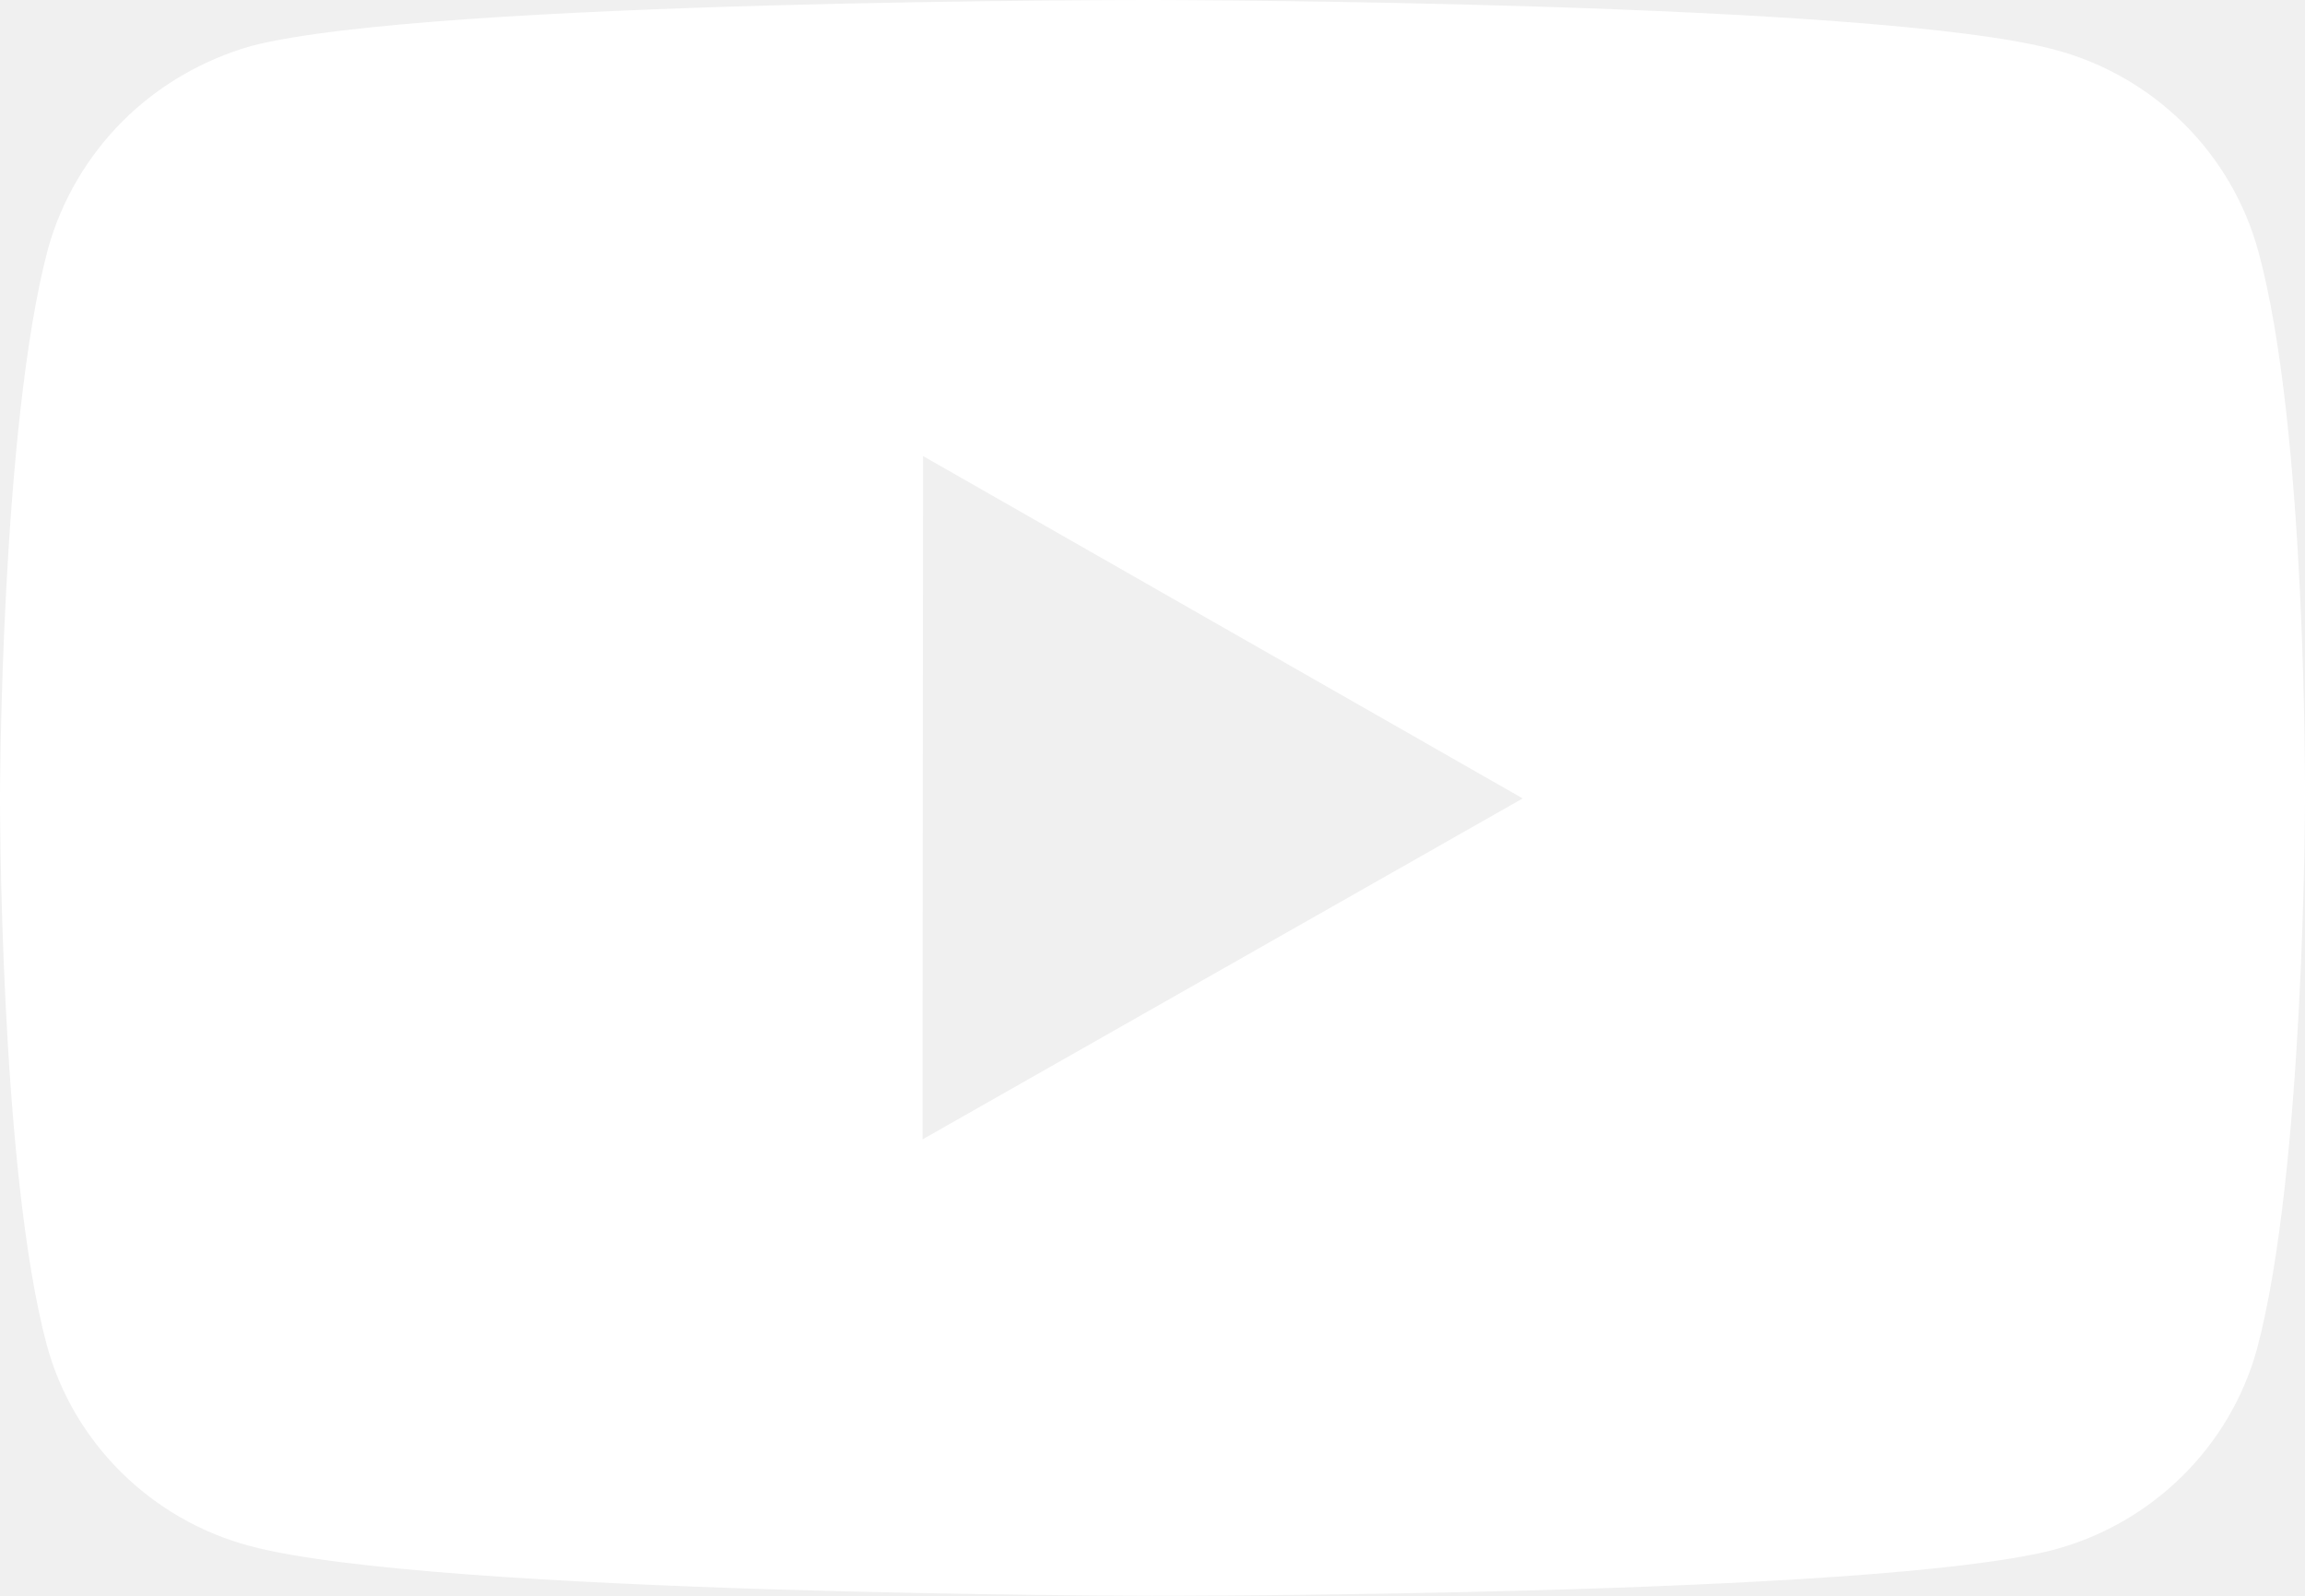
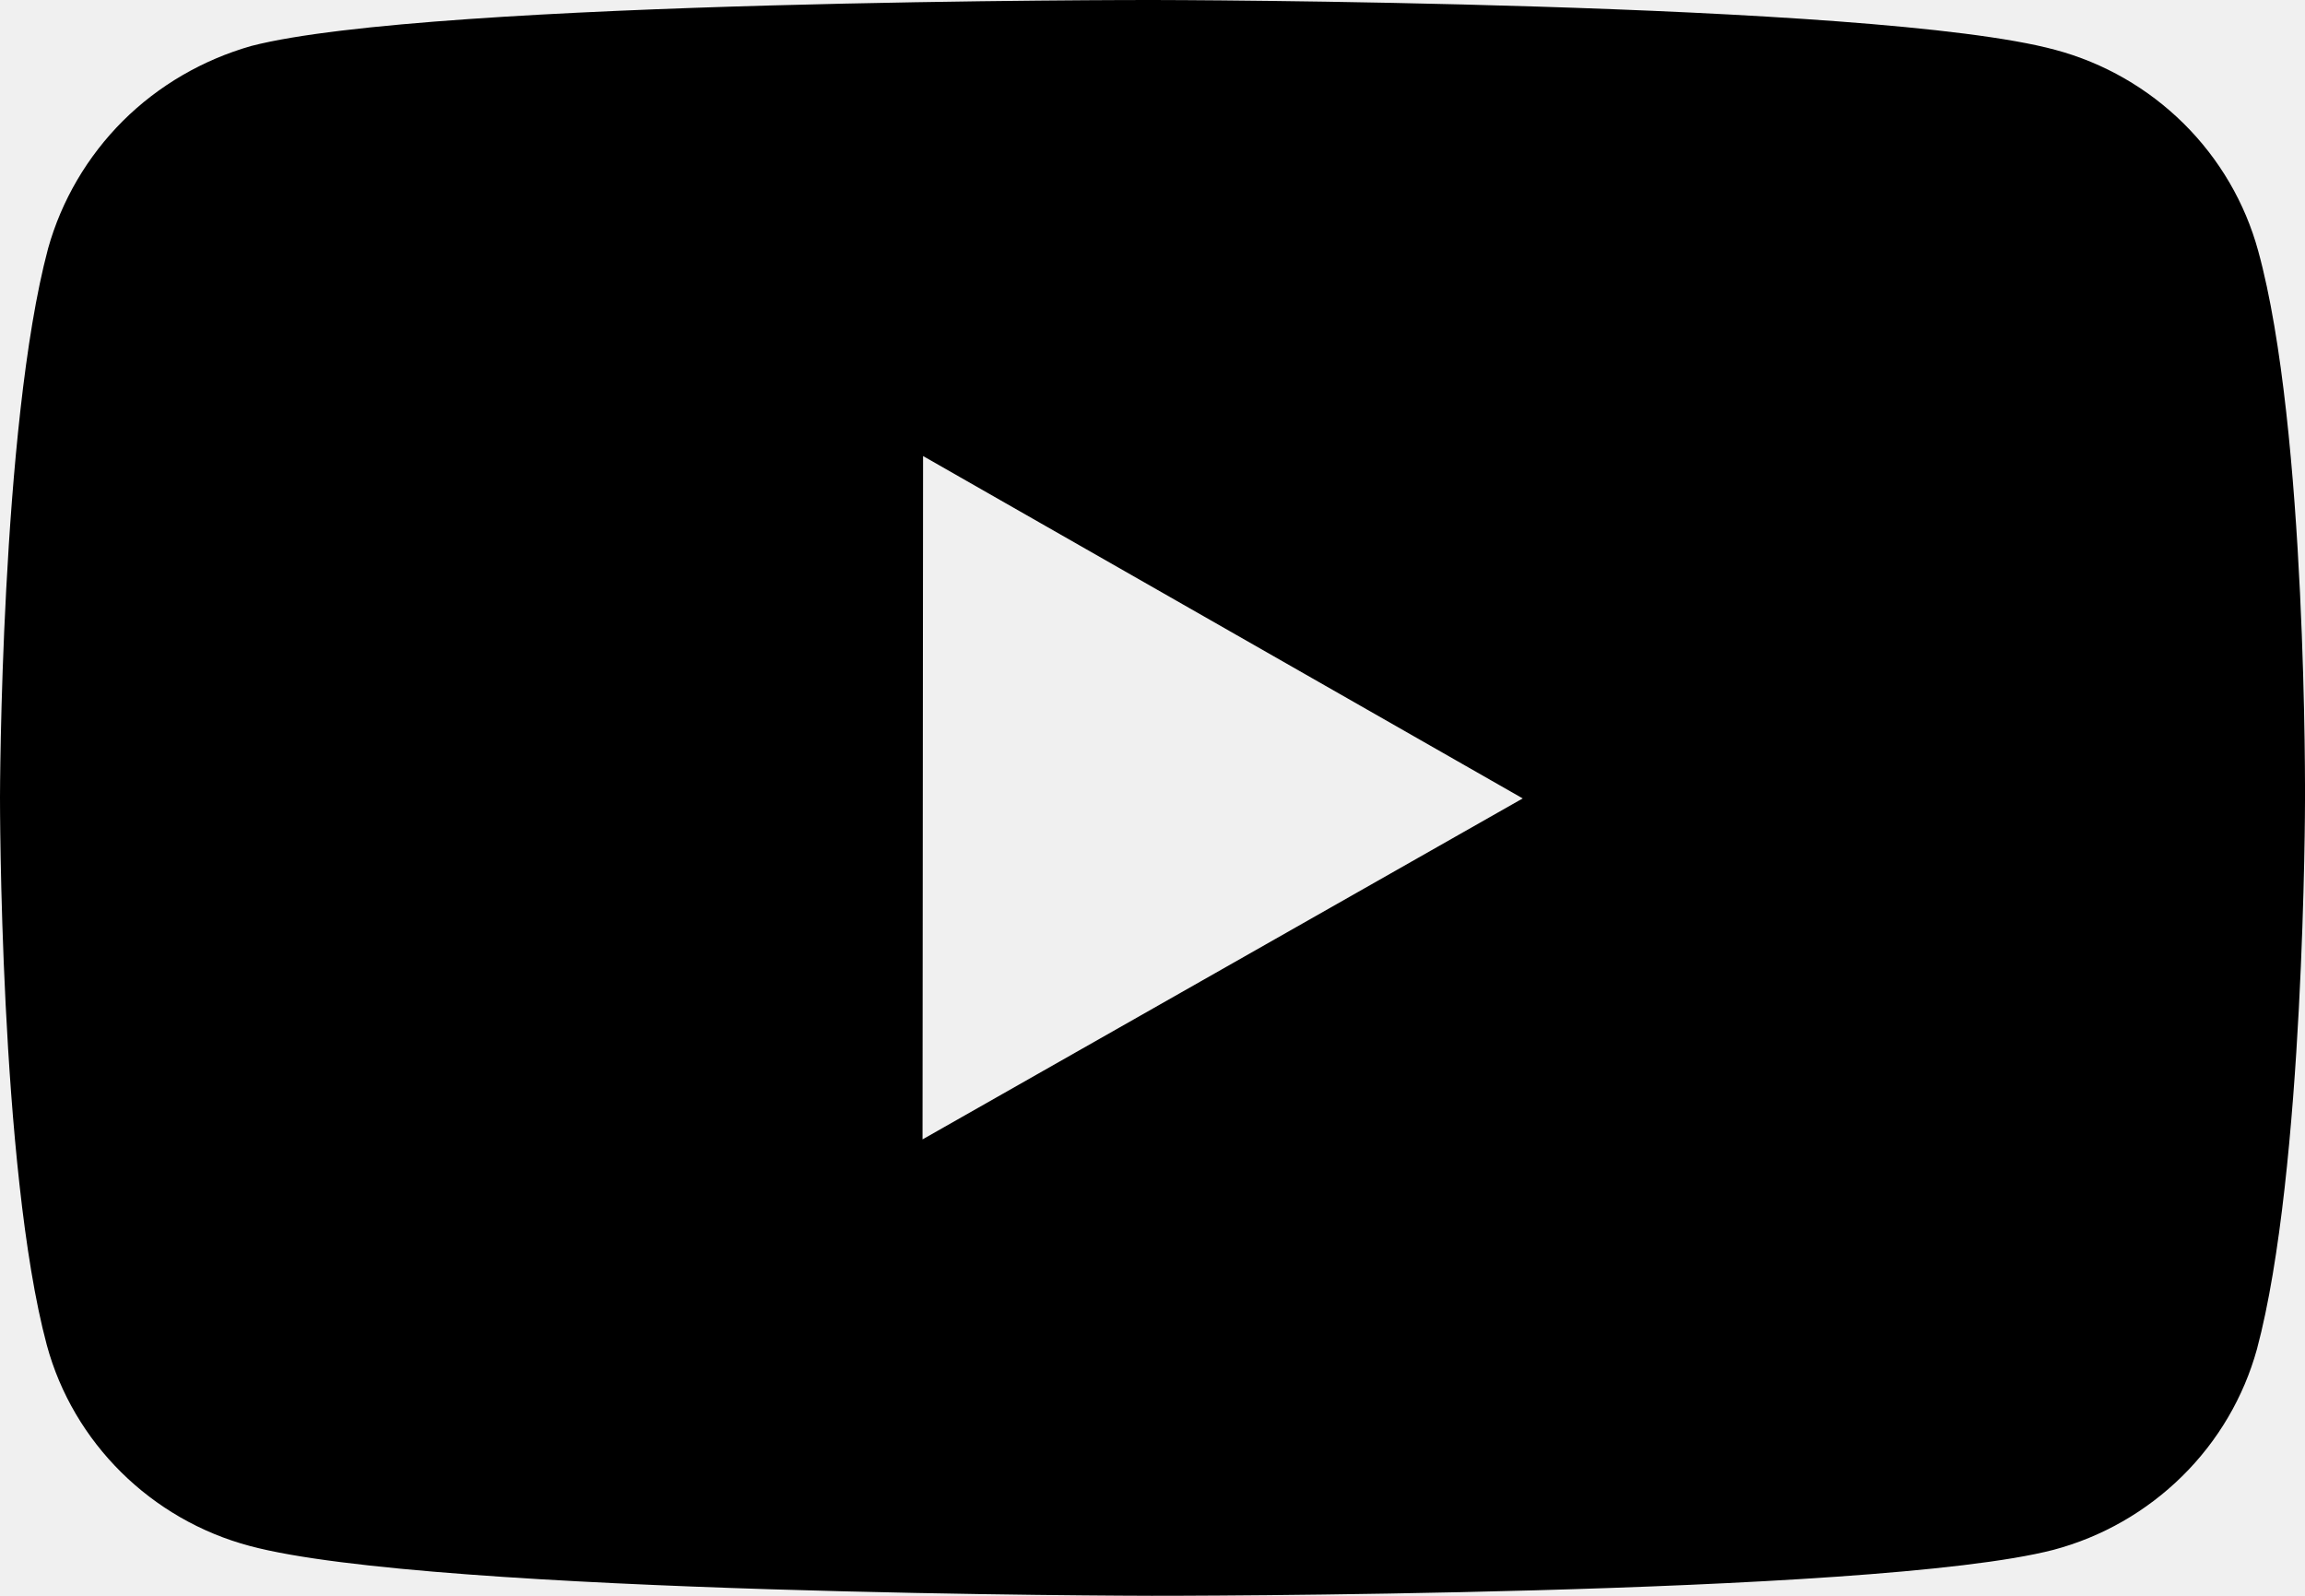
<svg xmlns="http://www.w3.org/2000/svg" width="13" height="9" viewBox="0 0 13 9" fill="none">
-   <path d="M12.736 1.415C12.662 1.144 12.517 0.896 12.316 0.697C12.115 0.498 11.865 0.354 11.591 0.281C10.574 0.005 6.505 4.87928e-06 6.505 4.87928e-06C6.505 4.87928e-06 2.436 -0.004 1.418 0.259C1.144 0.337 0.894 0.482 0.693 0.682C0.493 0.882 0.347 1.13 0.271 1.402C0.003 2.407 9.51671e-07 4.494 9.51671e-07 4.494C9.51671e-07 4.494 -0.003 6.59 0.264 7.586C0.413 8.136 0.852 8.571 1.409 8.719C2.436 8.995 6.495 9 6.495 9C6.495 9 10.564 9.004 11.581 8.741C11.856 8.668 12.106 8.524 12.307 8.326C12.509 8.127 12.654 7.88 12.729 7.609C12.998 6.604 13 4.518 13 4.518C13 4.518 13.013 2.421 12.736 1.415ZM5.203 6.426L5.206 2.572L8.588 4.503L5.203 6.426Z" fill="white" />
+   <path d="M12.736 1.415C12.662 1.144 12.517 0.896 12.316 0.697C12.115 0.498 11.865 0.354 11.591 0.281C10.574 0.005 6.505 4.87928e-06 6.505 4.87928e-06C6.505 4.87928e-06 2.436 -0.004 1.418 0.259C1.144 0.337 0.894 0.482 0.693 0.682C0.493 0.882 0.347 1.13 0.271 1.402C0.003 2.407 9.51671e-07 4.494 9.51671e-07 4.494C9.51671e-07 4.494 -0.003 6.59 0.264 7.586C0.413 8.136 0.852 8.571 1.409 8.719C2.436 8.995 6.495 9 6.495 9C6.495 9 10.564 9.004 11.581 8.741C11.856 8.668 12.106 8.524 12.307 8.326C12.509 8.127 12.654 7.88 12.729 7.609C12.998 6.604 13 4.518 13 4.518C13 4.518 13.013 2.421 12.736 1.415ZM5.203 6.426L5.206 2.572L8.588 4.503L5.203 6.426Z" fill="currentColor" />
</svg>
